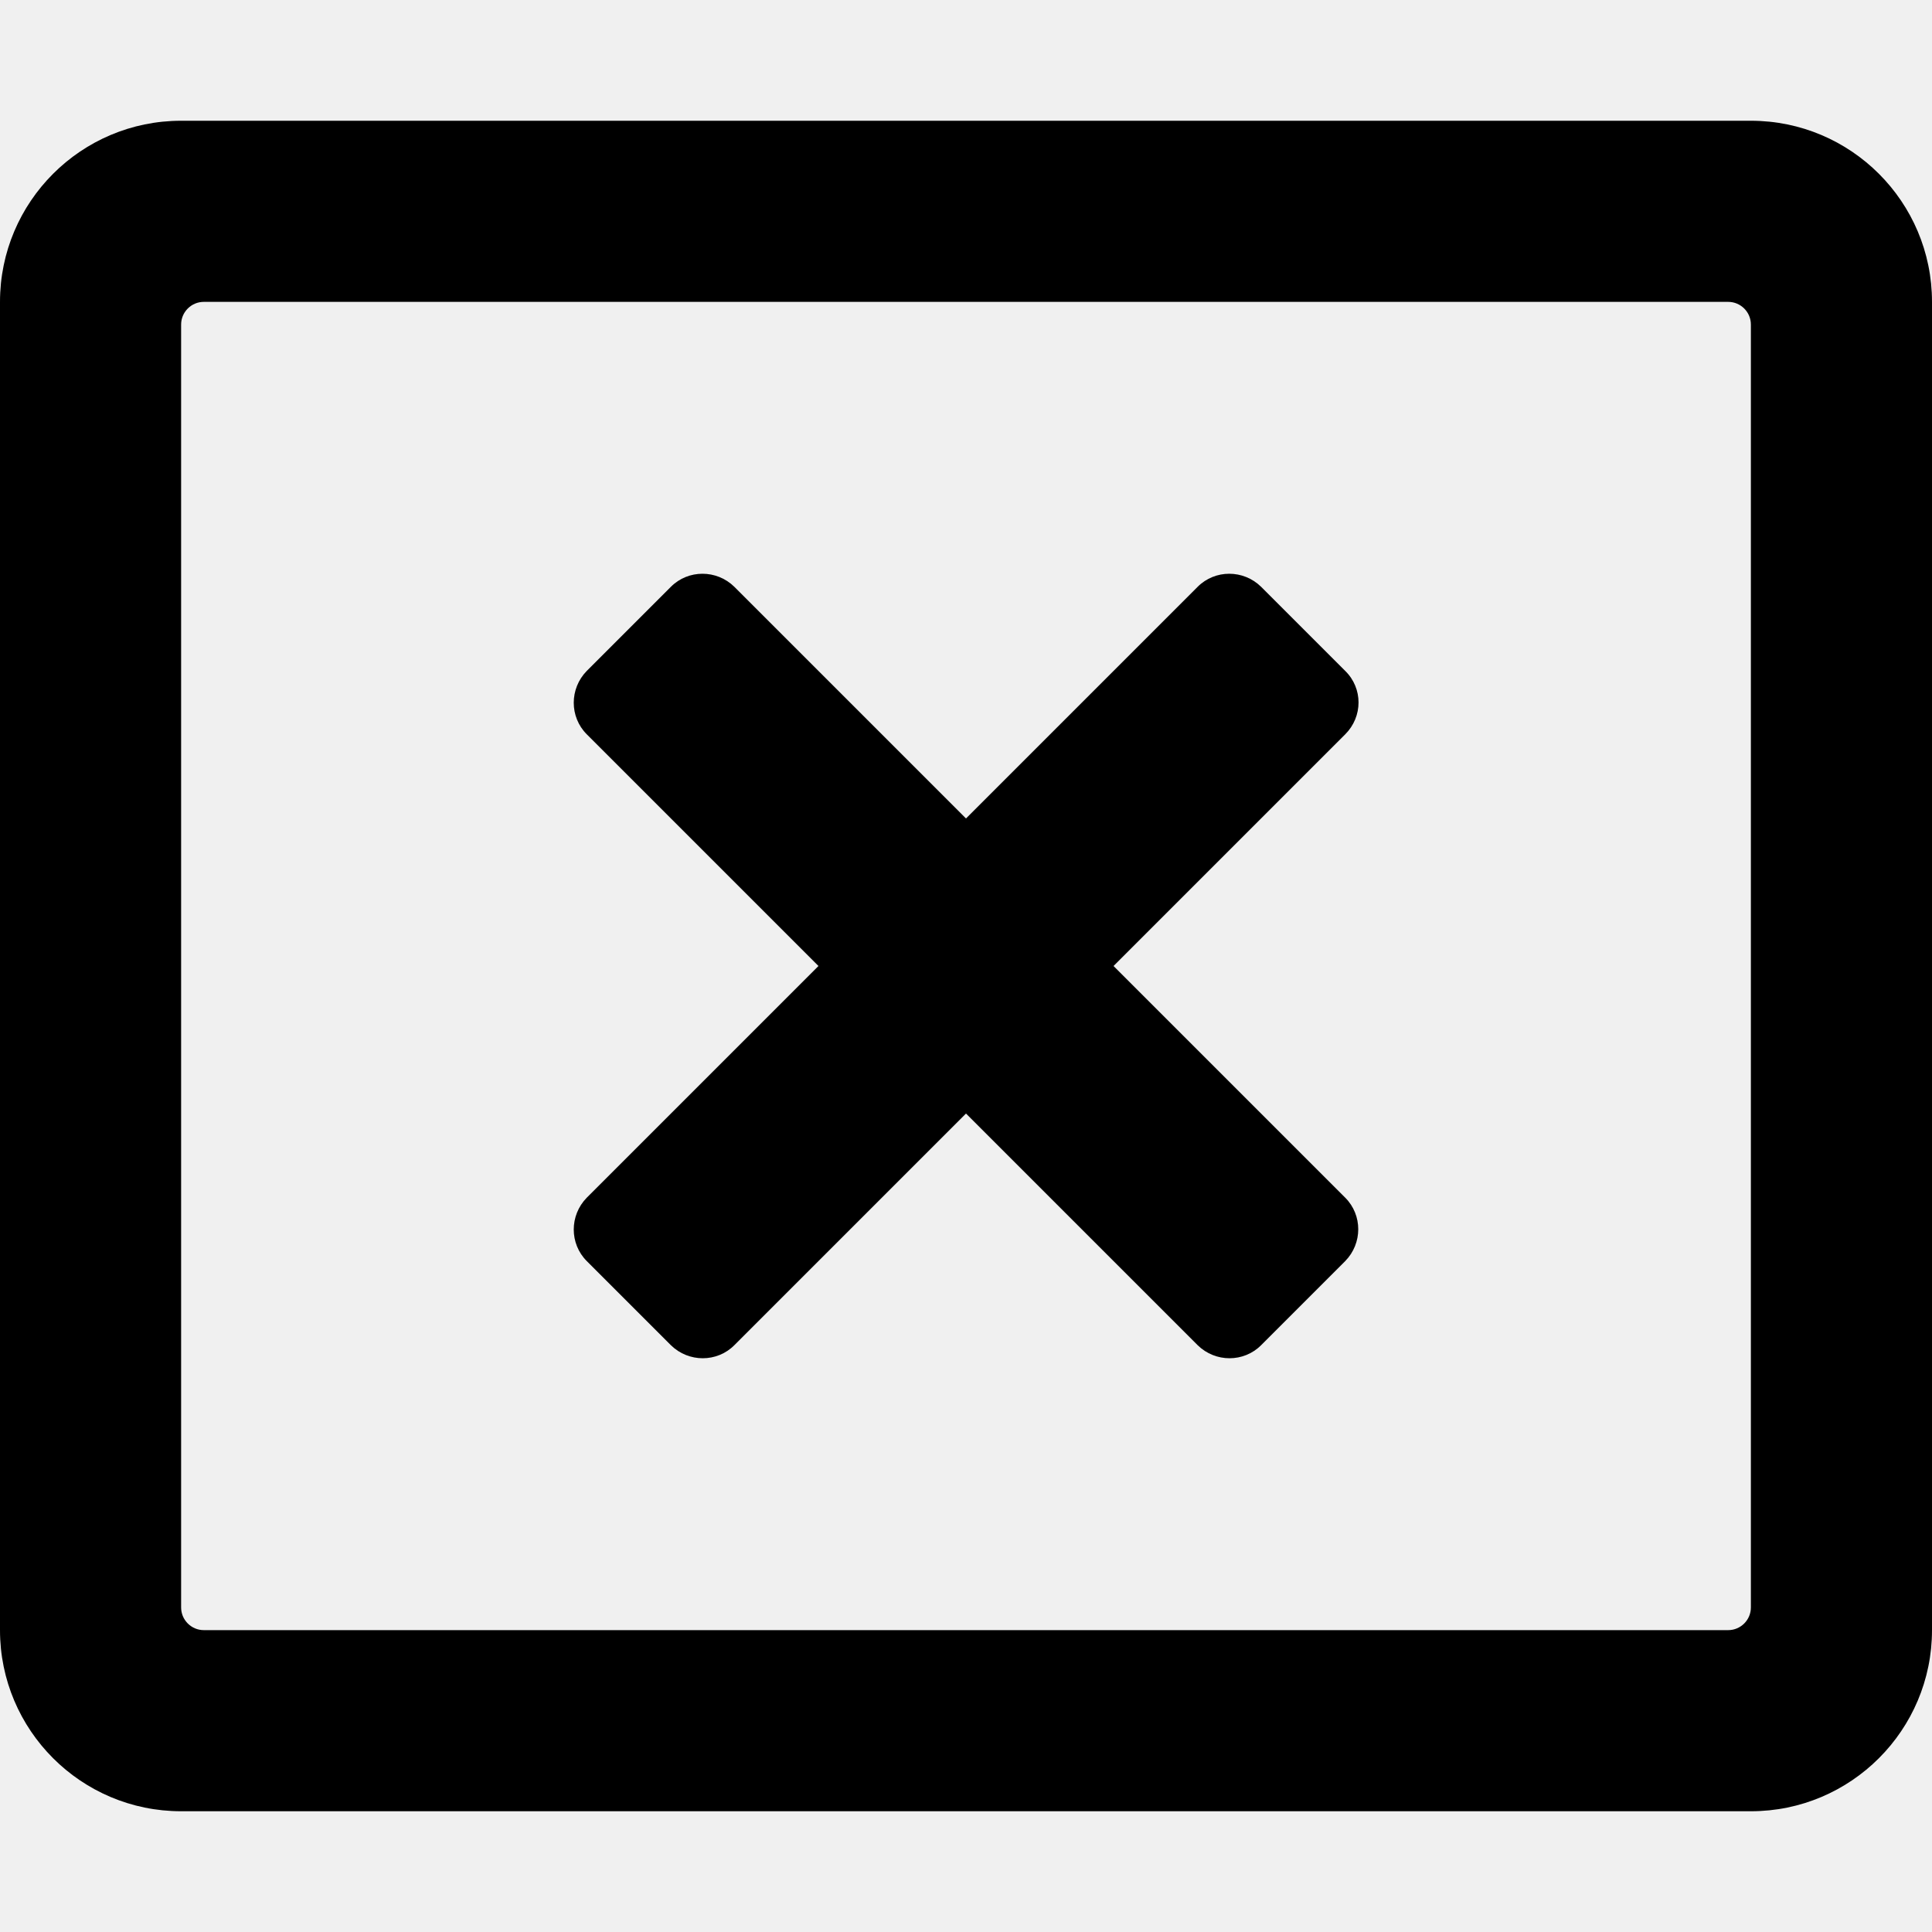
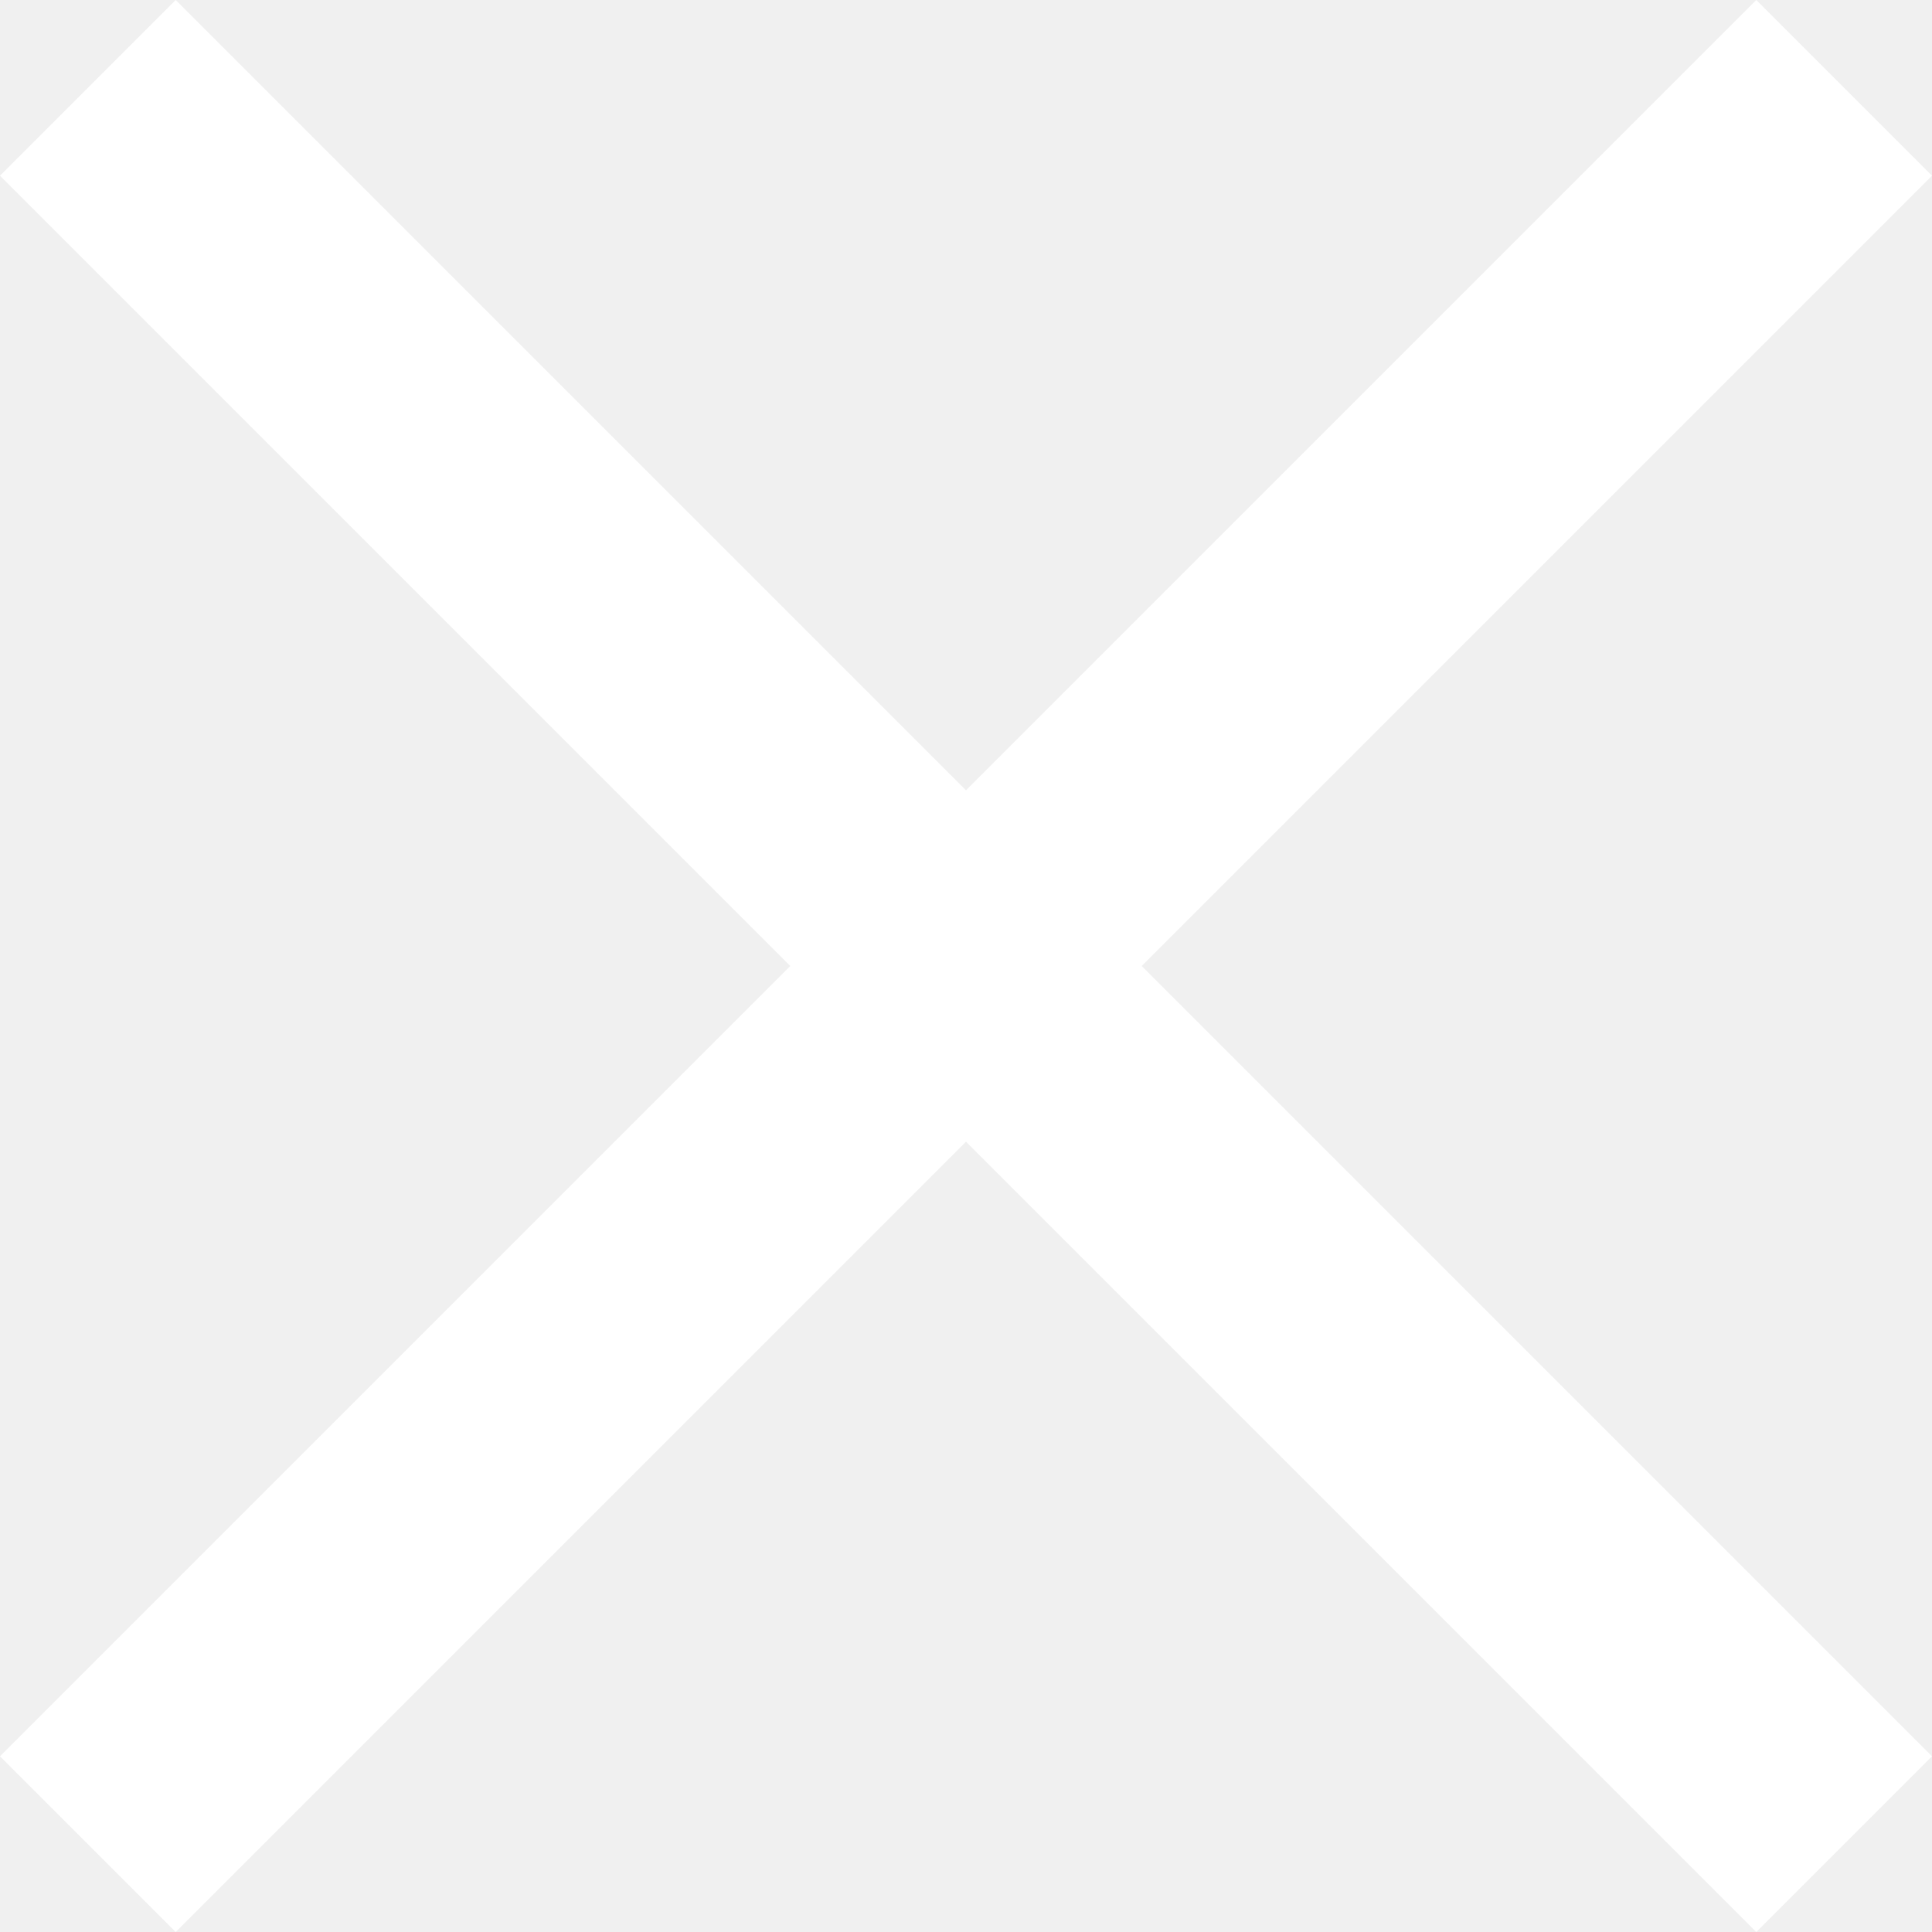
- <svg xmlns="http://www.w3.org/2000/svg" fill="#000000" width="800px" height="800px" viewBox="0 0 512 512">
-   <path d="M464 32H48C21.5 32 0 53.5 0 80v352c0 26.5 21.5 48 48 48h416c26.5 0 48-21.5 48-48V80c0-26.5-21.5-48-48-48zm0 394c0 3.3-2.7 6-6 6H54c-3.3 0-6-2.7-6-6V86c0-3.3 2.7-6 6-6h404c3.3 0 6 2.7 6 6v340zM356.5 194.6L295.1 256l61.4 61.4c4.6 4.6 4.6 12.1 0 16.8l-22.3 22.3c-4.6 4.6-12.1 4.6-16.8 0L256 295.1l-61.4 61.4c-4.6 4.6-12.1 4.6-16.8 0l-22.3-22.3c-4.6-4.6-4.6-12.1 0-16.8l61.4-61.4-61.4-61.4c-4.6-4.6-4.6-12.1 0-16.8l22.3-22.3c4.6-4.6 12.1-4.6 16.8 0l61.4 61.4 61.4-61.4c4.6-4.6 12.1-4.6 16.8 0l22.3 22.3c4.7 4.6 4.7 12.1 0 16.8z" />
+ <svg xmlns="http://www.w3.org/2000/svg" fill="#ffffff" width="800px" height="800px" viewBox="0 0 16 16">
+   <path d="M0 14.545L1.455 16 8 9.455 14.545 16 16 14.545 9.455 8 16 1.455 14.545 0 8 6.545 1.455 0 0 1.455 6.545 8z" fill-rule="evenodd" />
</svg>
